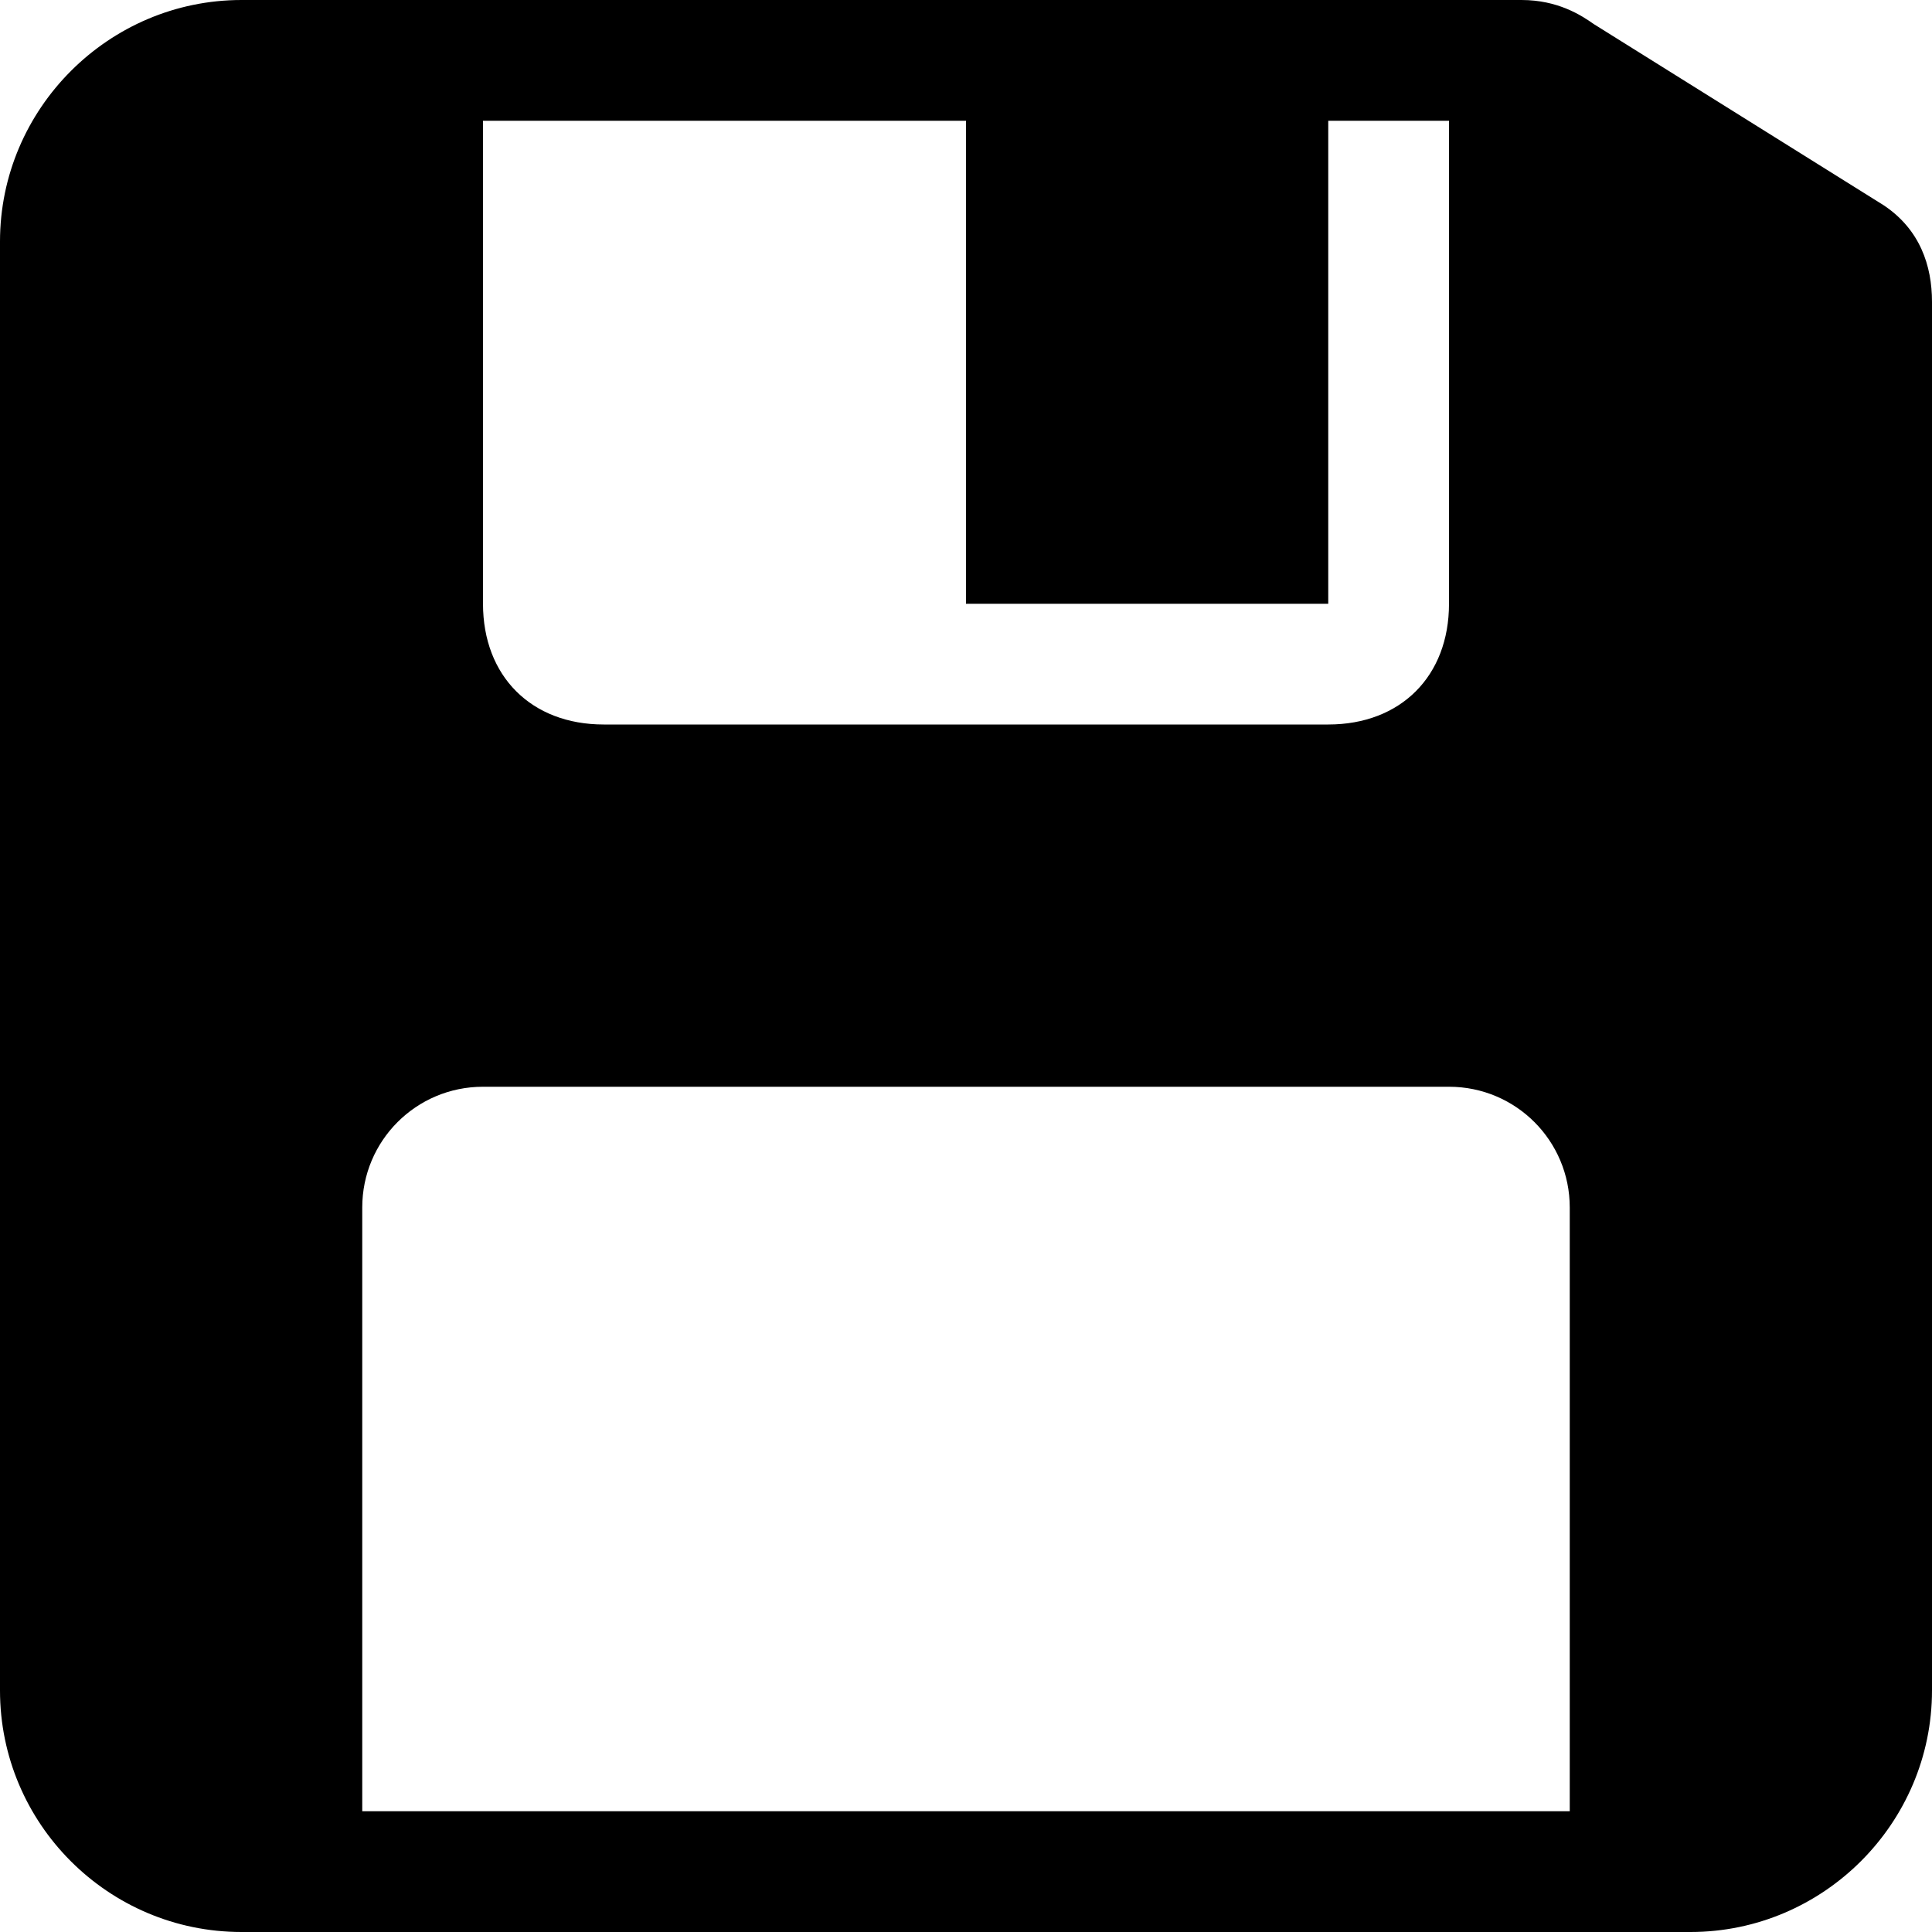
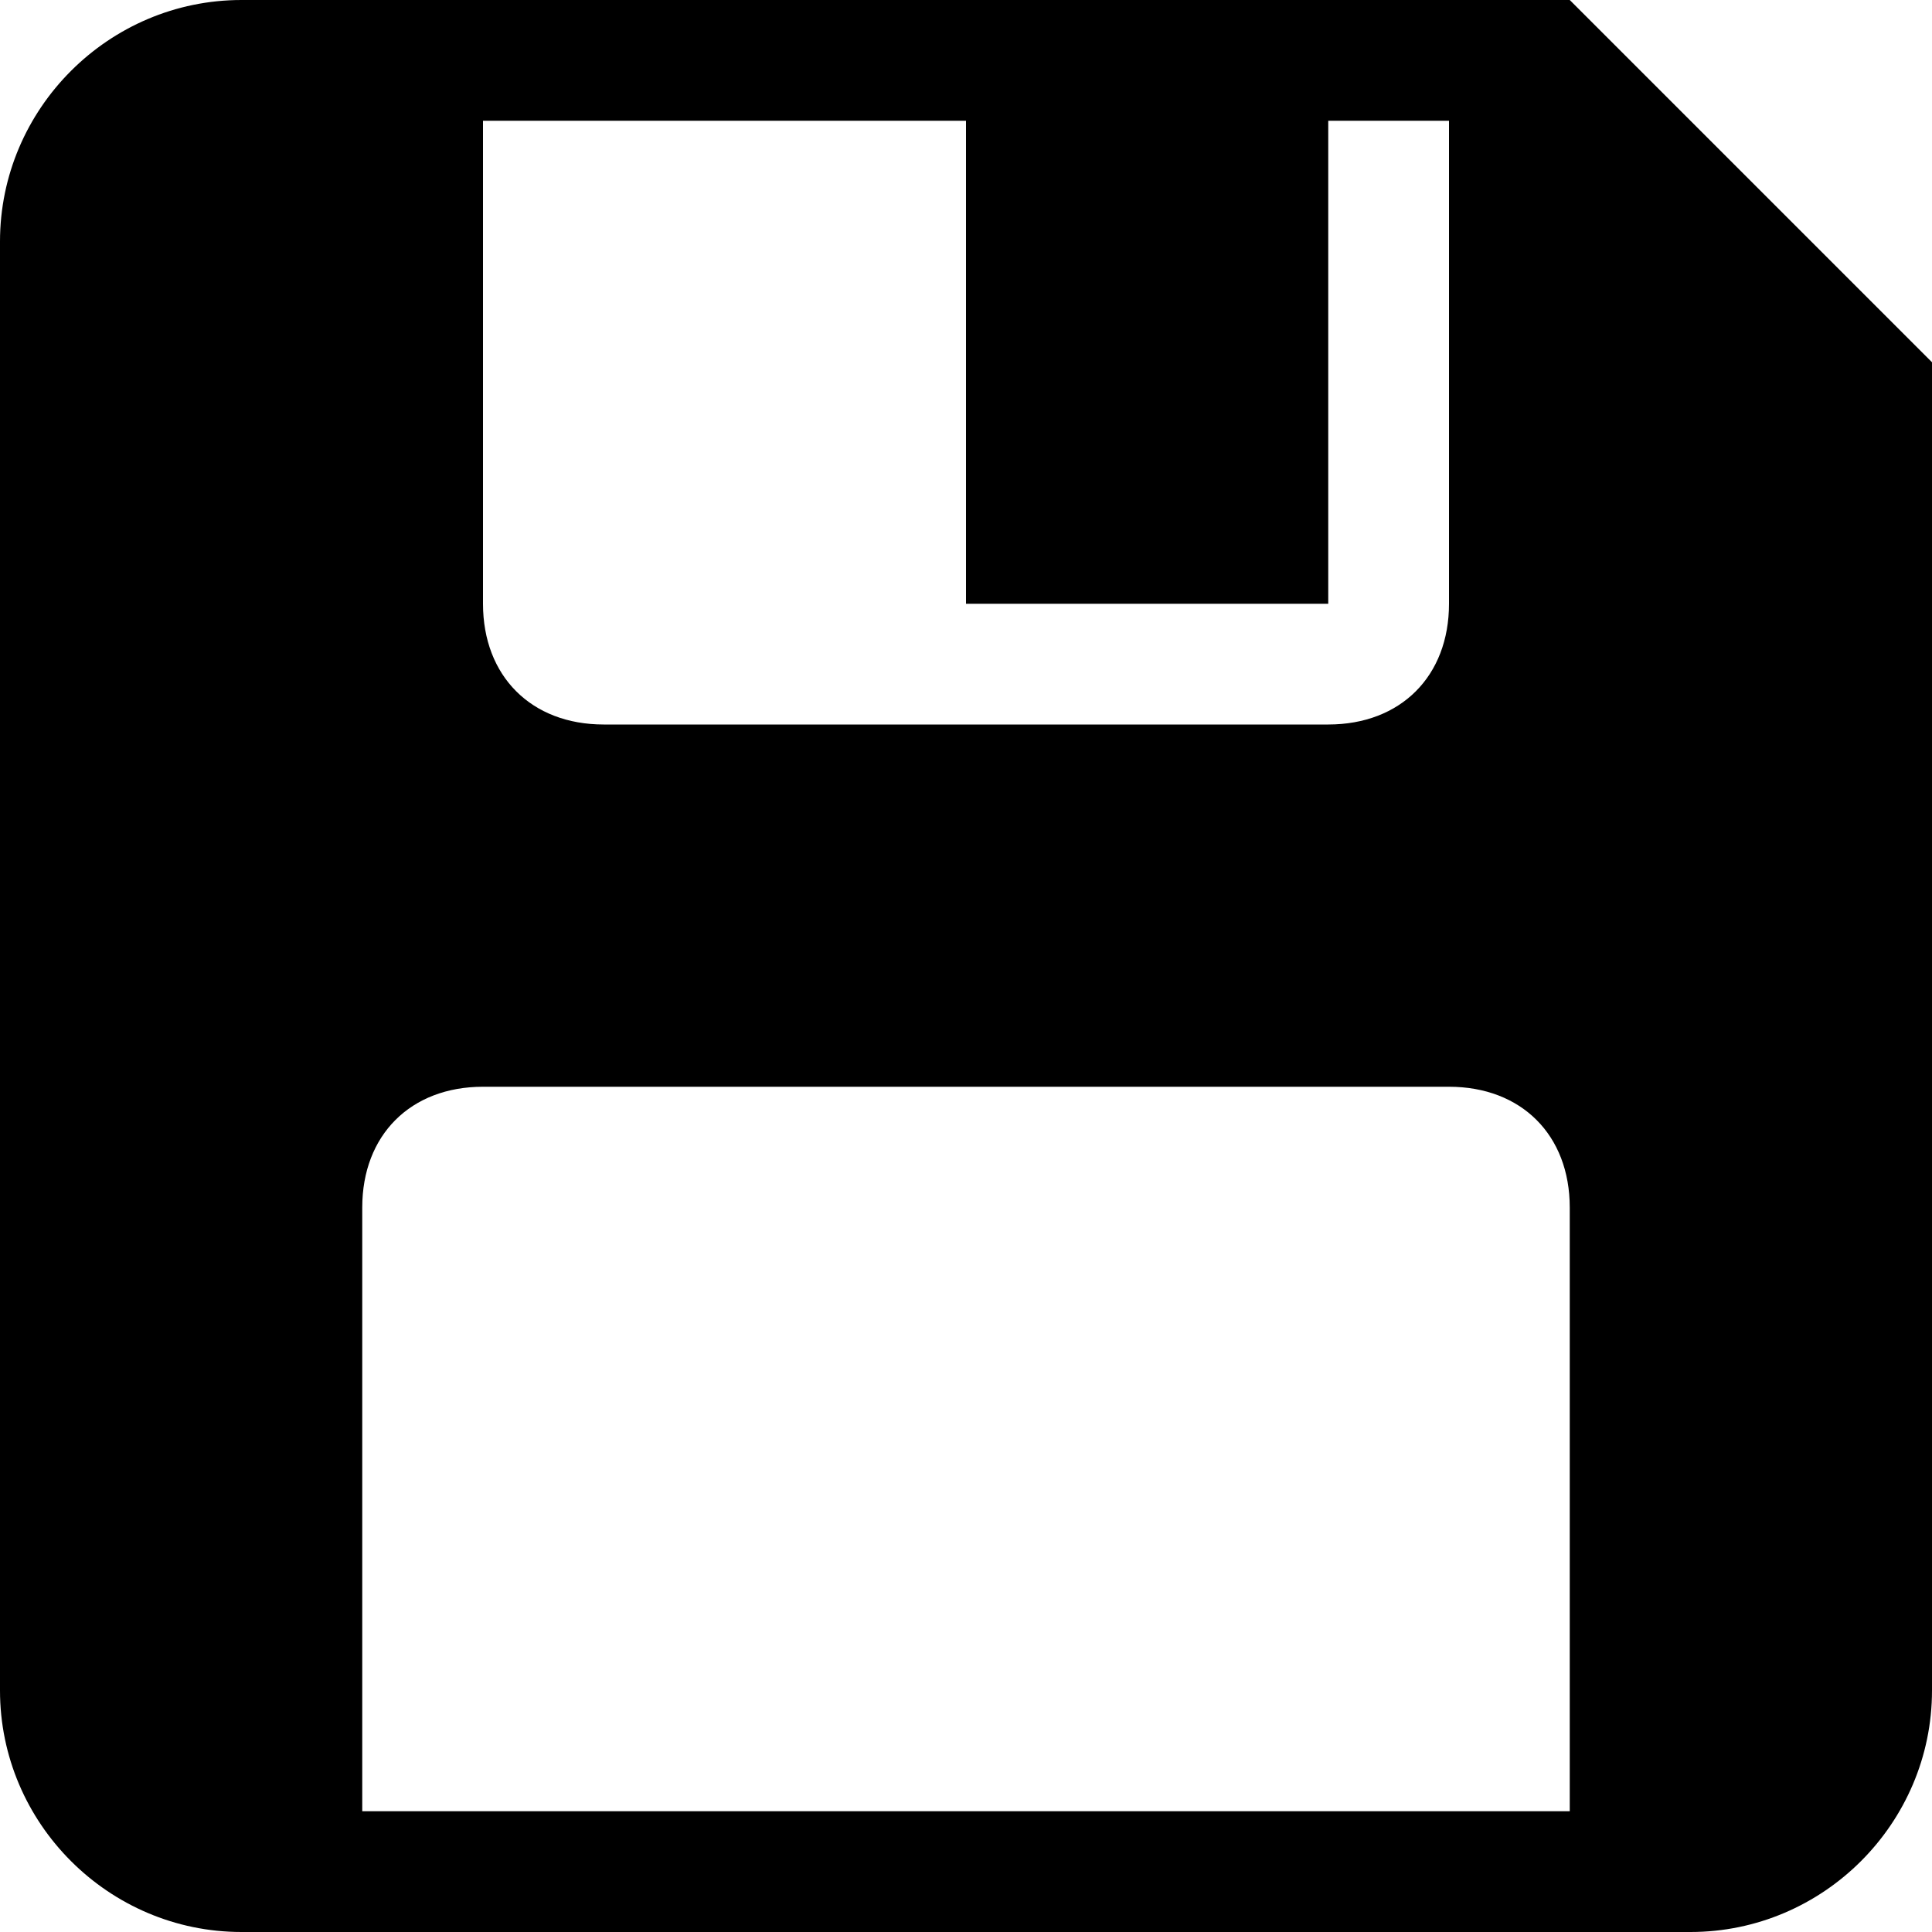
<svg xmlns="http://www.w3.org/2000/svg" viewBox="0 0 512 512">
-   <path class="lexicon-icon-outline" d="M499.2,54.4l-76.8-48C419,4,412.8,0,403.2,0H64C28.8,0,0,28.8,0,64v384c0,35.3,28.7,64,64,64h384c35.2,0,64-28.8,64-64V80C512,70.4,508.8,60.8,499.2,54.4z M128,32h128v128h96V32h32v128c0,19.2-12.8,32-32,32H160c-19.2,0-32-12.8-32-32V32z M416,480H96V320c0-17.7,14.3-32,32-32h256c17.7,0,32,14.3,32,32V480z" />
+   <path class="lexicon-icon-outline" d="M416,0H64C28.8,0,0,28.8,0,64v384c0,35.2,28.8,64,64,64h384c35.2,0,64-28.8,64-64V96L416,0z M128,32h128v128h96V32h32v128c0,19.2-12.8,32-32,32H160c-19.2,0-32-12.8-32-32V32z M416,480H96V320c0-19.2,12.8-32,32-32h256c19.2,0,32,12.8,32,32V480z" />
</svg>
